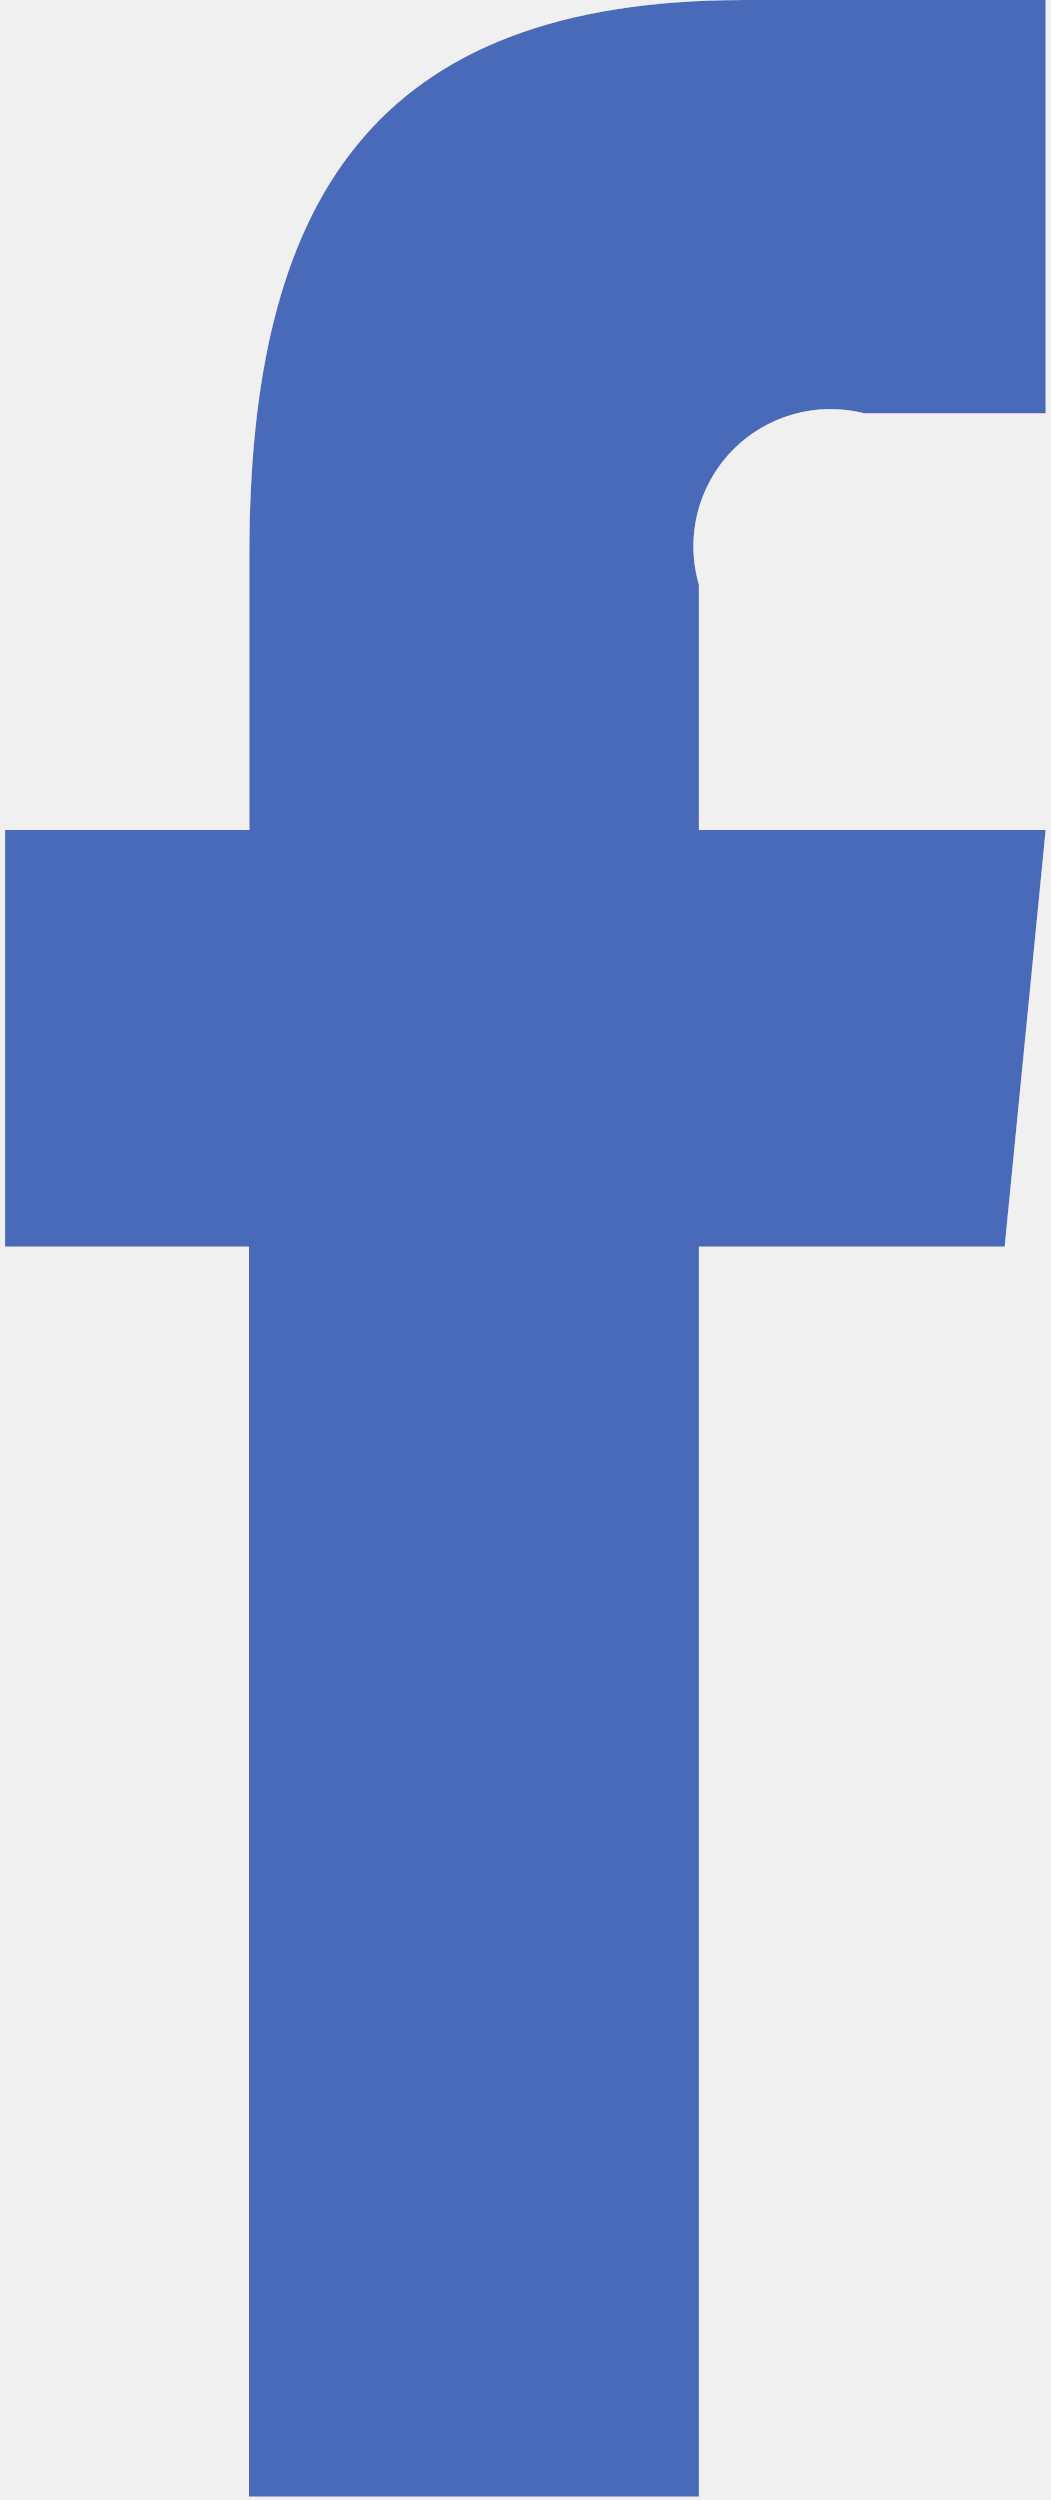
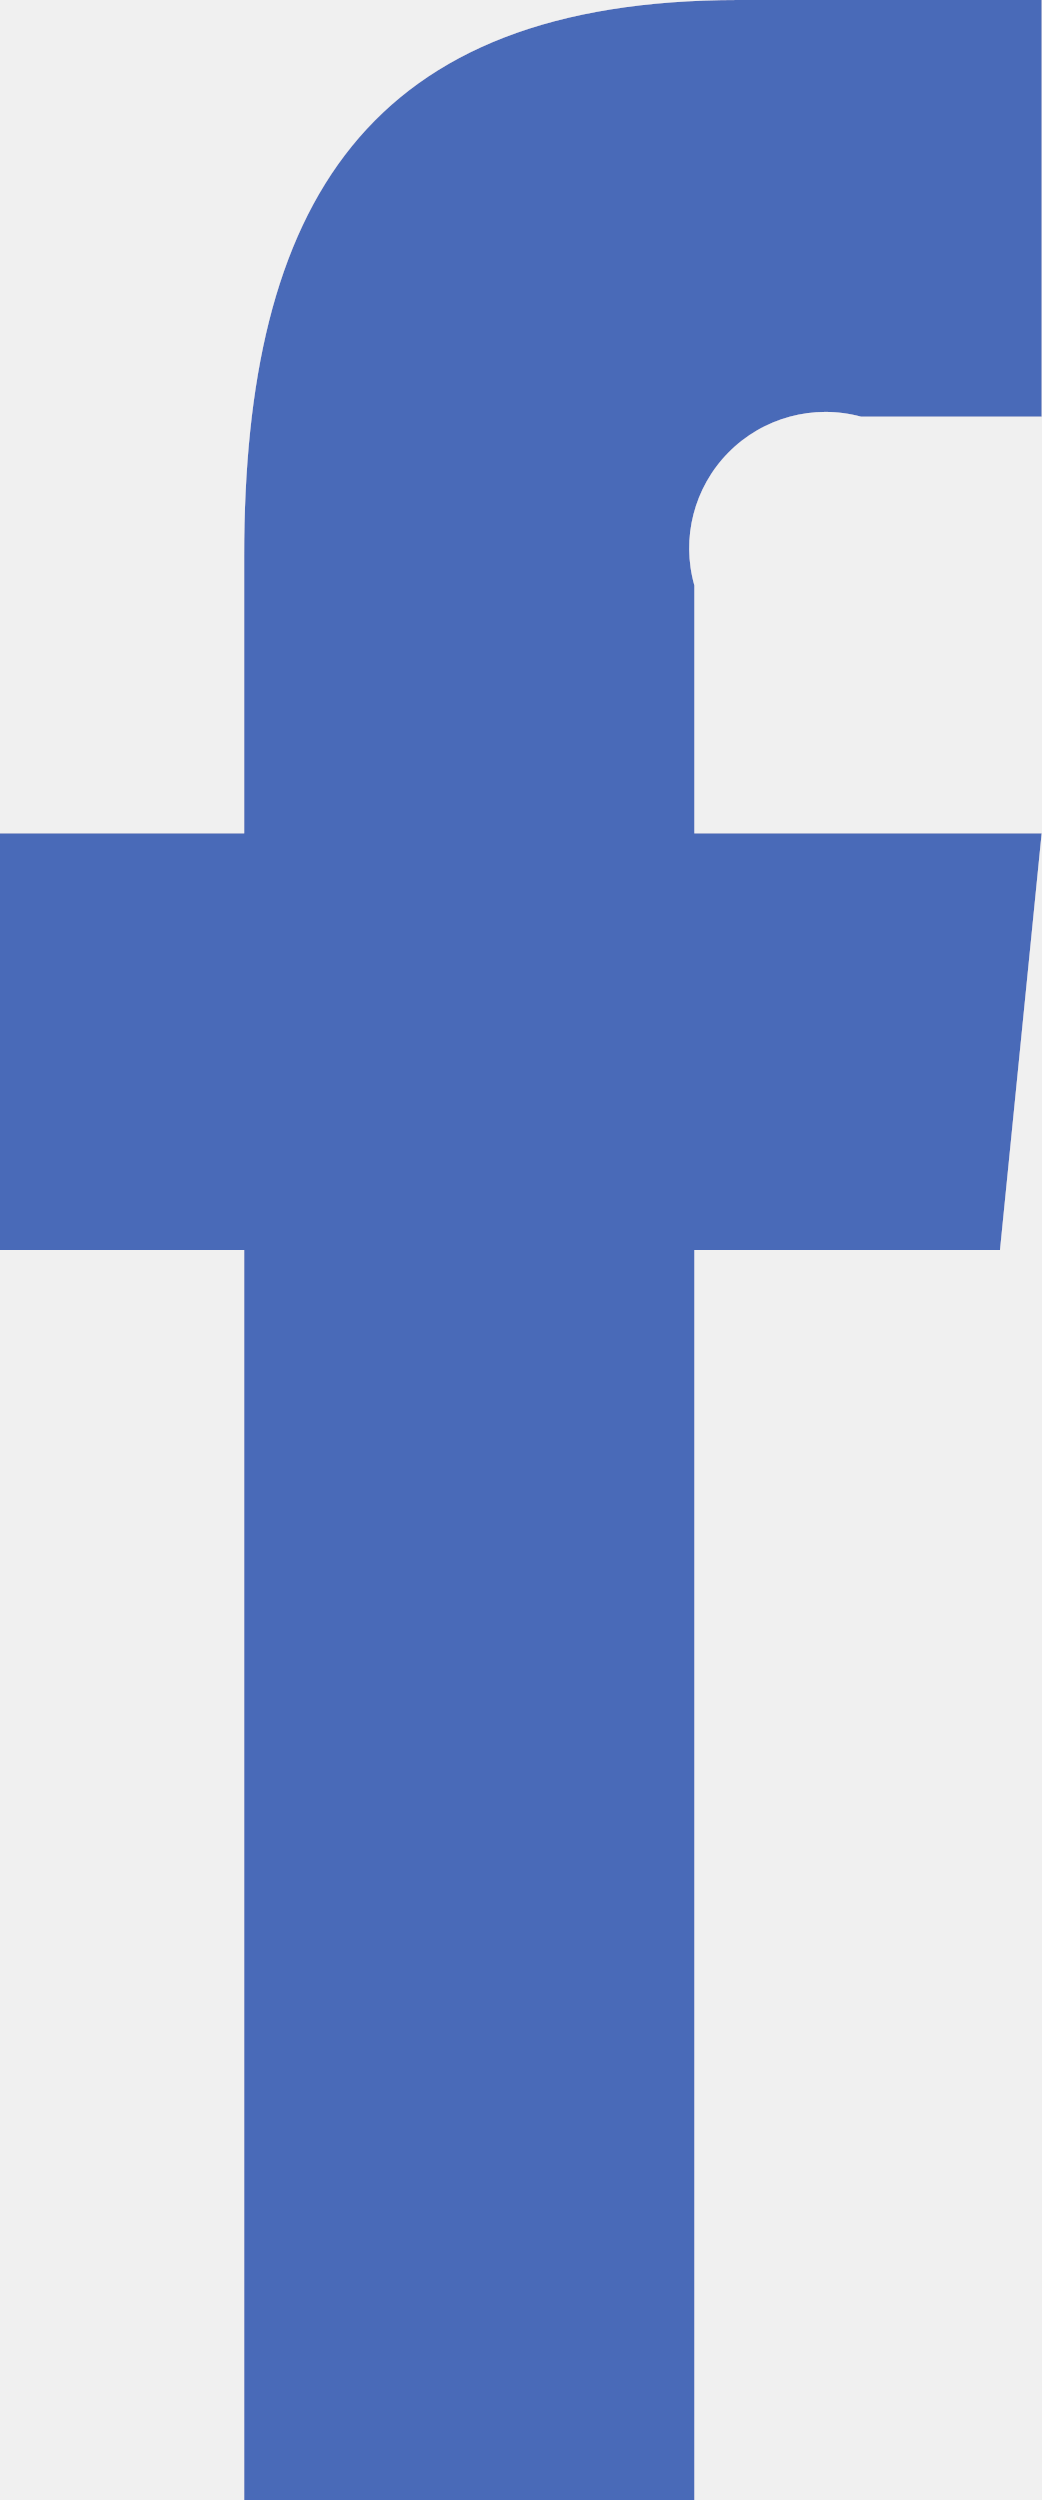
- <svg xmlns="http://www.w3.org/2000/svg" width="3.125" height="7.44" viewBox="0 0 3.125 7.44">
+ <svg xmlns="http://www.w3.org/2000/svg" width="5" height="12" viewBox="0 0 5 12">
  <defs>
    <style>
      .cls-1 {
        fill: #fff;
        fill-rule: evenodd;
        filter: url(#filter);
      }
    </style>
-     <filter id="filter" x="354.875" y="1840.94" width="3.125" height="7.44" filterUnits="userSpaceOnUse">
+     <filter id="filter" x="573" y="2973" width="5" height="12" filterUnits="userSpaceOnUse">
      <feFlood result="flood" flood-color="#4a6bb8" />
      <feComposite result="composite" operator="in" in2="SourceGraphic" />
      <feBlend result="blend" in2="SourceGraphic" />
    </filter>
  </defs>
-   <path id="Shape_15_copy_3" data-name="Shape 15 copy 3" class="cls-1" d="M356.955,1843.41v-0.73a0.408,0.408,0,0,1,.492-0.51h0.54v-1.23h-0.9c-1.105,0-1.47.6-1.47,1.65v0.82H354.89v1.24h0.726v3.72h1.339v-3.72h0.91l0.122-1.24h-1.032Z" transform="translate(-354.875 -1840.94)" />
+   <path id="f.svg" class="cls-1" d="M576.333,2977v-1.19a0.654,0.654,0,0,1,.8-0.81H578v-2h-1.456c-1.783,0-2.372.98-2.372,2.67V2977H573v2h1.172v6h2.161v-6H577.8l0.2-2h-1.667Z" transform="translate(-573 -2973)" />
</svg>
